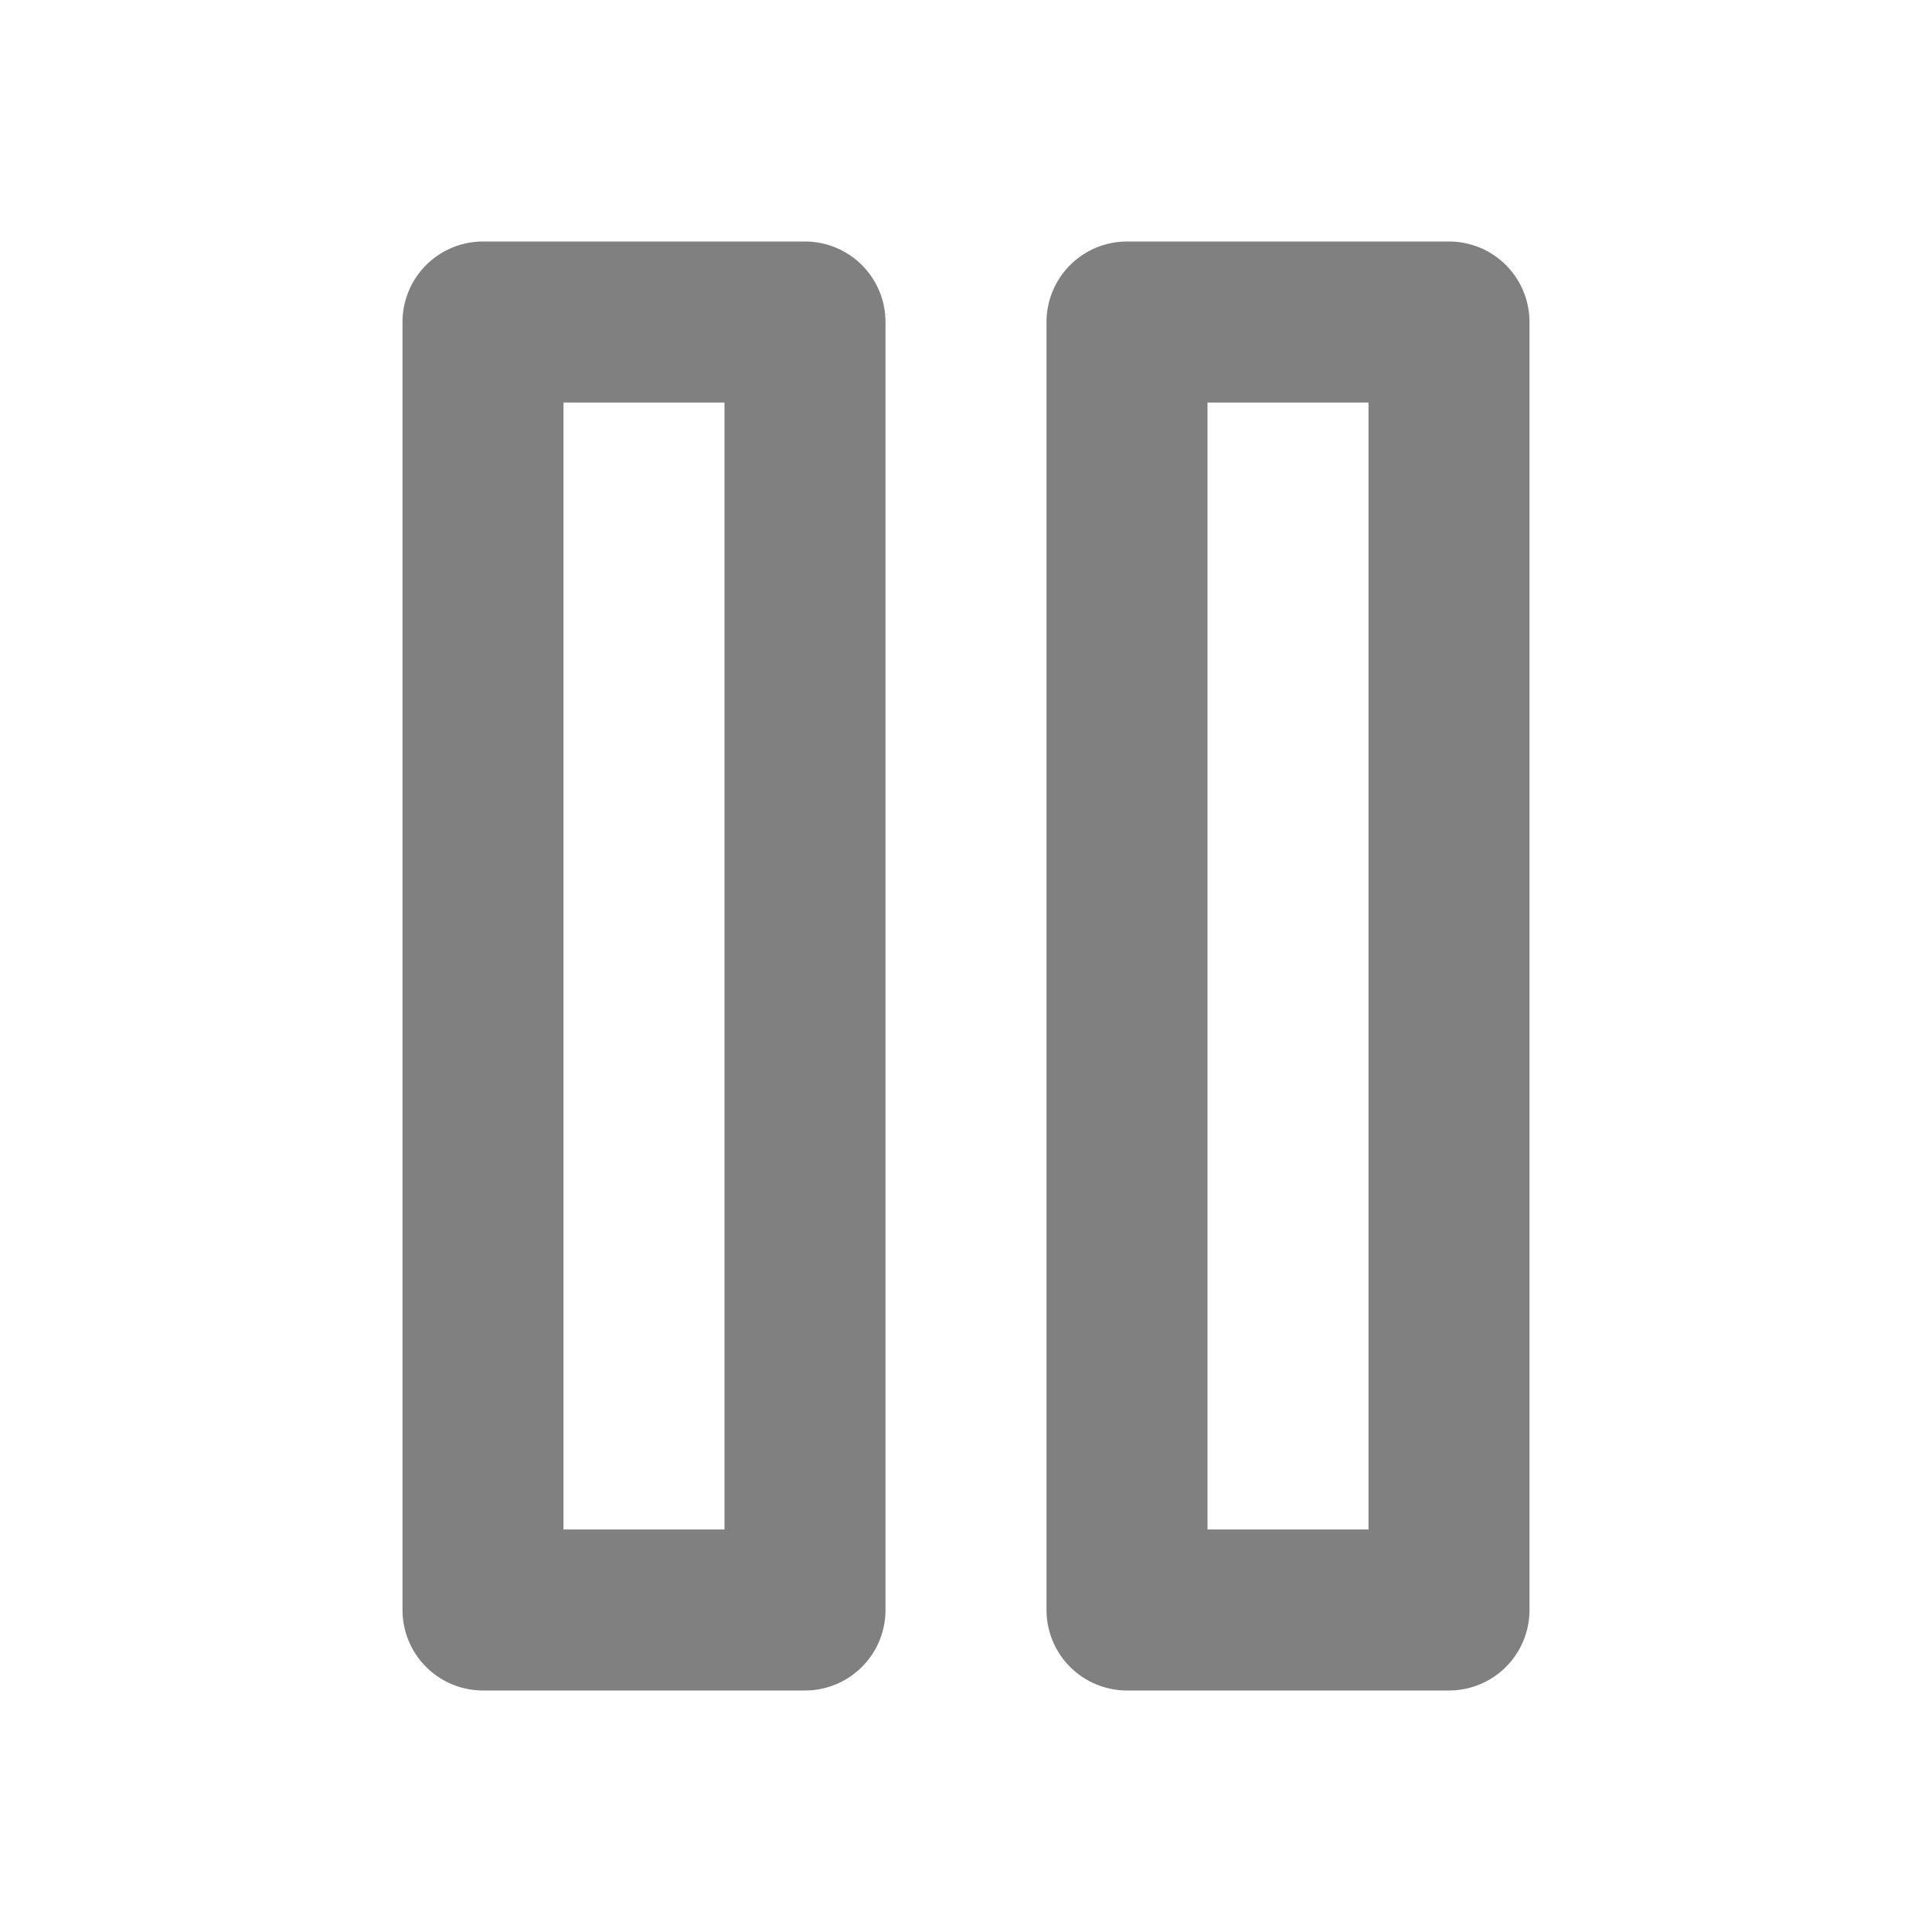
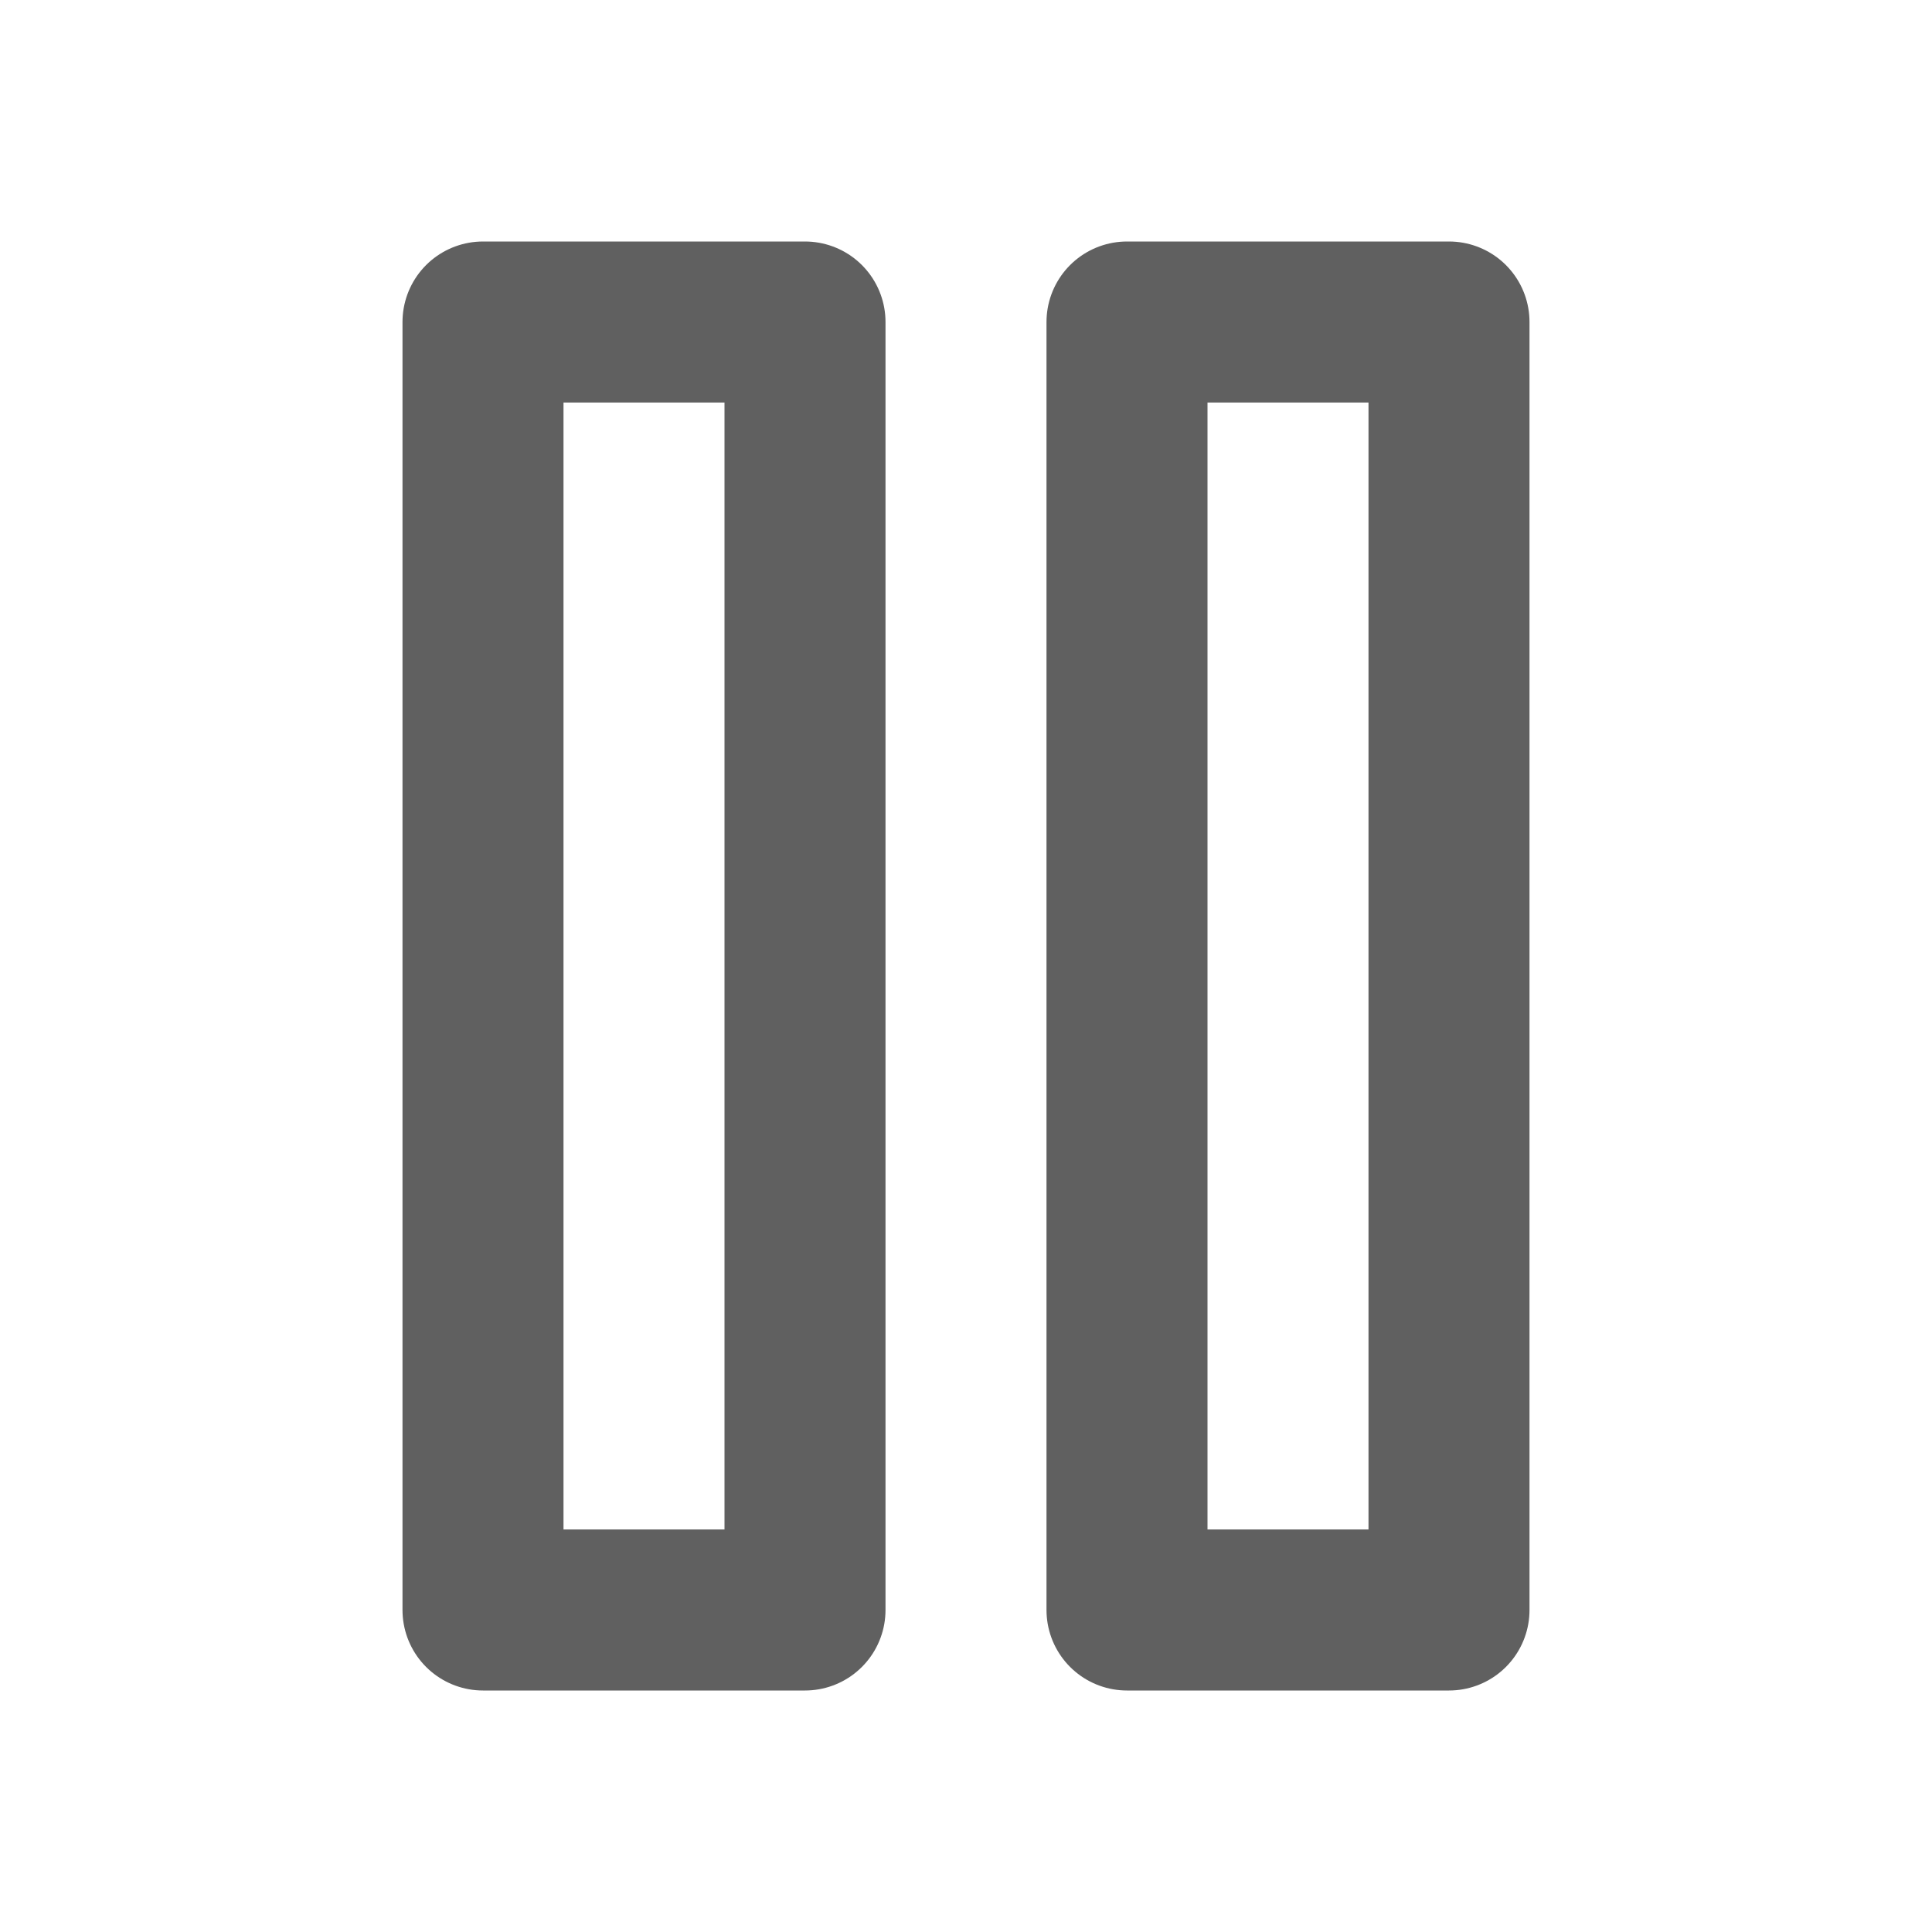
- <svg xmlns="http://www.w3.org/2000/svg" id="svg1232" version="1.1" class="feather feather-pause" stroke-linejoin="round" stroke-linecap="round" stroke-width="2" stroke="currentColor" fill="none" viewBox="0 0 24 24" height="24" width="24">
-   <defs id="defs1236" />
-   <rect style="stroke:#808080" id="rect1228" height="16" width="4" y="4" x="6" />
-   <rect style="stroke:#808080" id="rect1230" height="16" width="4" y="4" x="14" />
+ <svg xmlns="http://www.w3.org/2000/svg" width="20" height="20" viewBox="0 0 24 24" fill="none" stroke="#606060" stroke-width="2" stroke-linecap="round" stroke-linejoin="round" class="feather feather-pause">
+   <rect x="6" y="4" width="4" height="16" />
+   <rect x="14" y="4" width="4" height="16" />
</svg>
